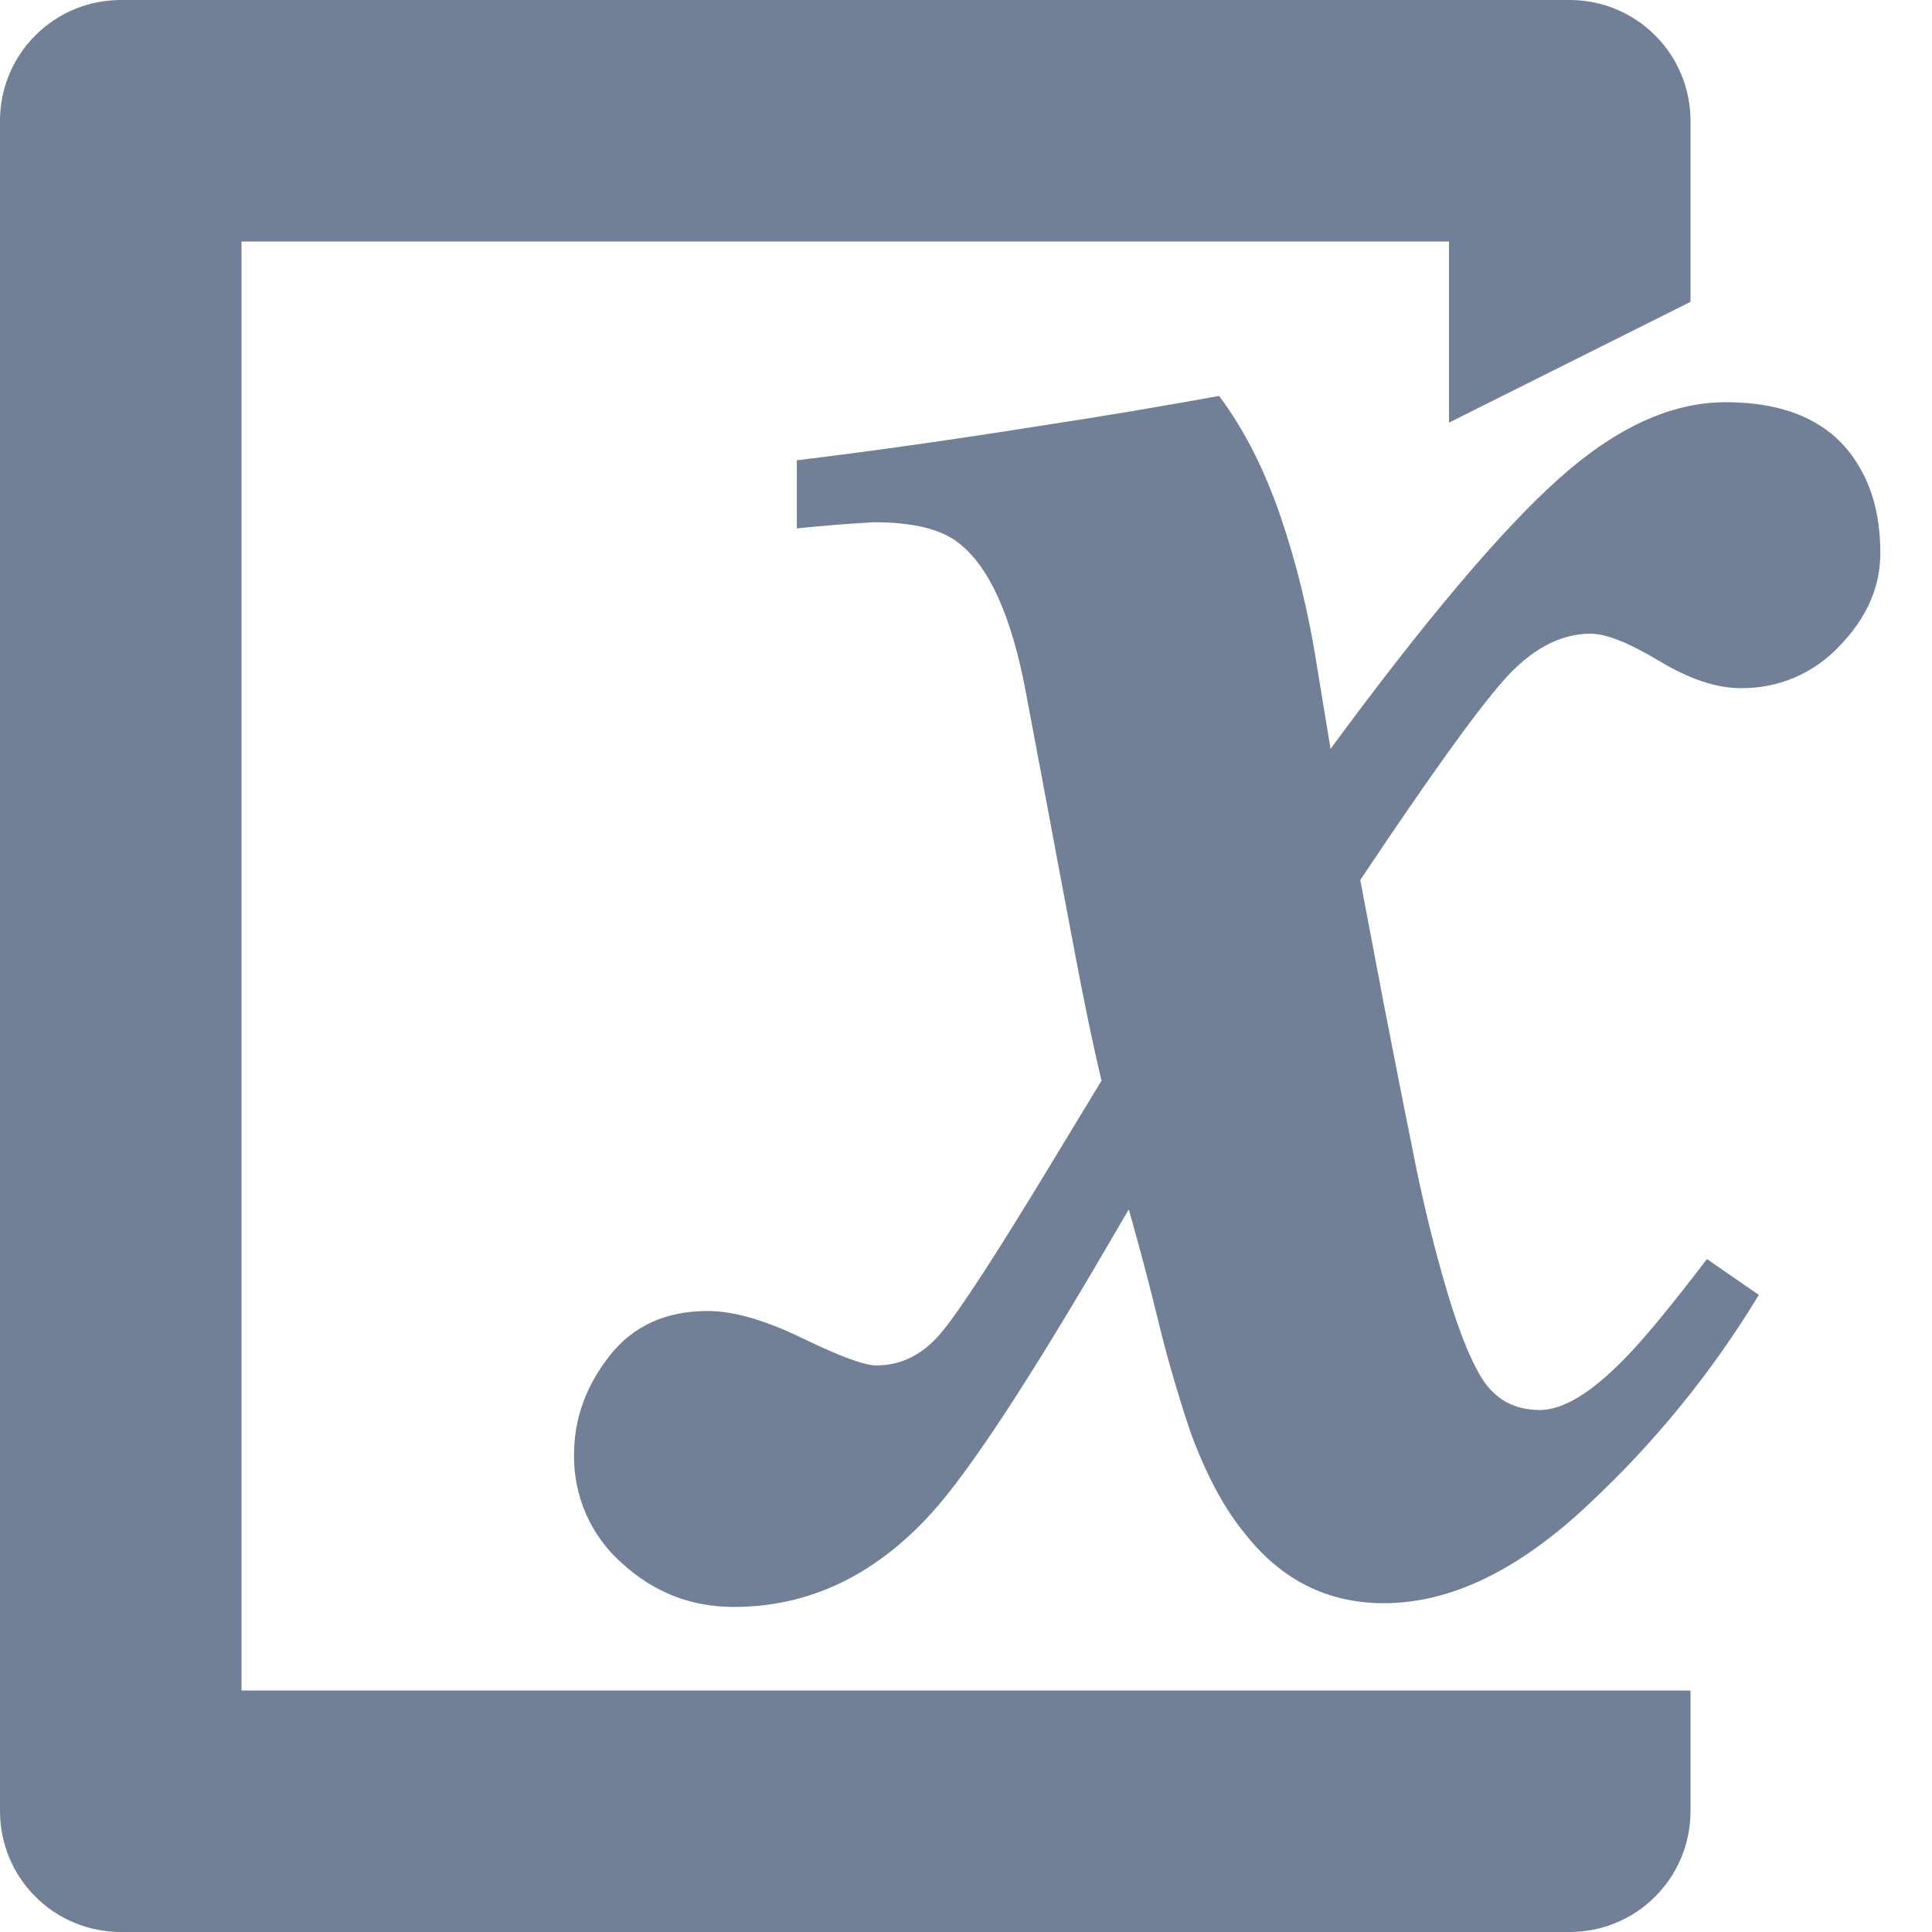
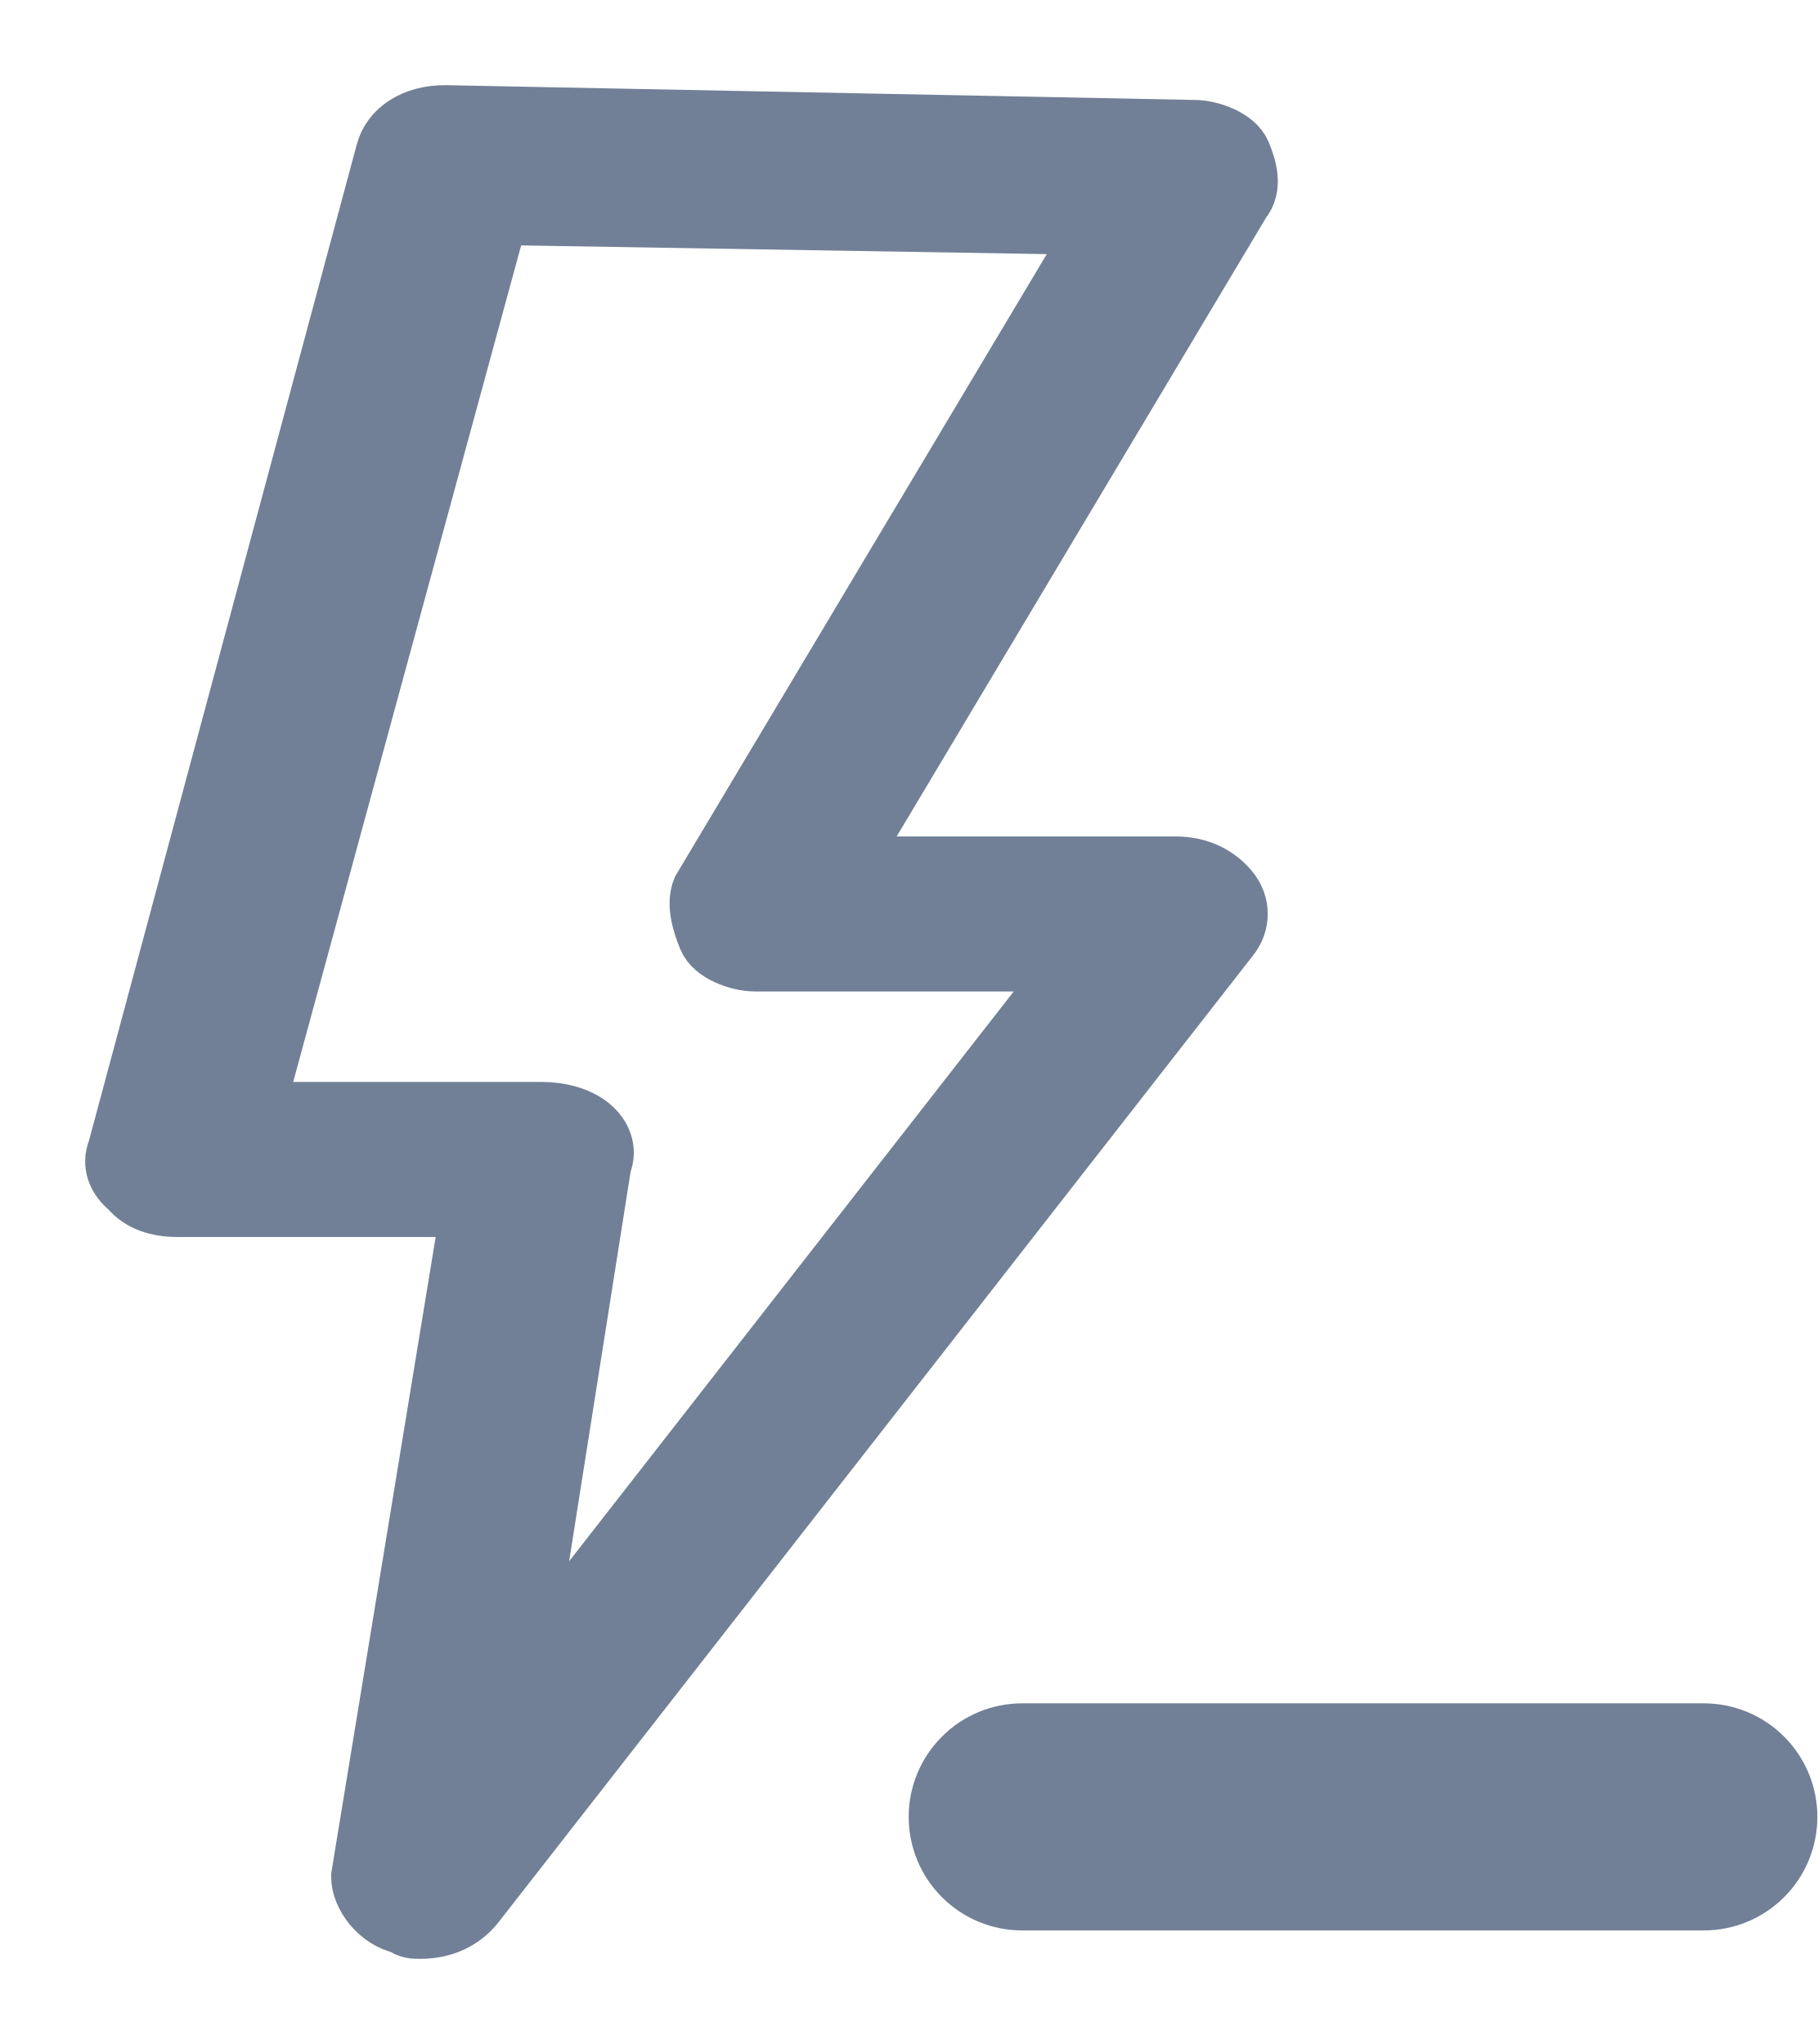
- <svg xmlns="http://www.w3.org/2000/svg" width="16" height="16" viewBox="0 0 16 16" fill="none">
-   <path fill-rule="evenodd" clip-rule="evenodd" d="M14 2.5L12 3.5V2H2V14H14V15C14 15.265 13.895 15.52 13.707 15.707C13.52 15.895 13.265 16 13 16H1C0.735 16 0.48 15.895 0.293 15.707C0.105 15.52 0 15.265 0 15V1C0 0.735 0.105 0.48 0.293 0.293C0.48 0.105 0.735 0 1 0L13 0C13.265 0 13.52 0.105 13.707 0.293C13.895 0.48 14 0.735 14 1V2.5ZM11.019 6.202C11.799 5.142 12.426 4.399 12.901 3.972C13.376 3.544 13.839 3.331 14.29 3.331C14.83 3.331 15.203 3.515 15.408 3.884C15.518 4.076 15.572 4.308 15.572 4.582C15.572 4.862 15.459 5.118 15.233 5.351C15.128 5.463 15.001 5.552 14.86 5.612C14.719 5.672 14.566 5.701 14.413 5.699C14.215 5.699 13.991 5.624 13.741 5.474C13.491 5.324 13.302 5.248 13.172 5.248C12.919 5.248 12.678 5.378 12.449 5.638C12.22 5.898 11.826 6.448 11.265 7.288L11.46 8.314C11.562 8.84 11.648 9.273 11.716 9.611C11.785 9.949 11.86 10.262 11.942 10.549C12.052 10.946 12.161 11.233 12.27 11.411C12.38 11.588 12.54 11.677 12.752 11.677C12.943 11.677 13.176 11.537 13.449 11.257C13.599 11.107 13.829 10.83 14.136 10.427L14.566 10.724C14.178 11.364 13.704 11.947 13.157 12.457C12.579 13.003 12.014 13.277 11.46 13.277C10.995 13.277 10.612 13.085 10.312 12.703C10.141 12.498 9.99 12.217 9.86 11.862C9.751 11.54 9.657 11.213 9.578 10.882C9.507 10.592 9.43 10.303 9.348 10.016L9.204 10.262C8.527 11.424 8.032 12.18 7.717 12.528C7.246 13.048 6.699 13.308 6.077 13.308C5.721 13.308 5.412 13.186 5.149 12.944C5.022 12.832 4.921 12.693 4.853 12.538C4.785 12.383 4.751 12.215 4.754 12.046C4.754 11.752 4.851 11.481 5.046 11.231C5.241 10.981 5.513 10.857 5.861 10.857C6.073 10.857 6.335 10.932 6.646 11.083C6.956 11.233 7.16 11.308 7.256 11.308C7.468 11.308 7.651 11.214 7.804 11.026C7.958 10.838 8.261 10.372 8.712 9.626L9.122 8.95C9.054 8.663 8.98 8.31 8.902 7.894C8.823 7.477 8.742 7.049 8.661 6.612L8.497 5.74C8.38 5.111 8.196 4.698 7.943 4.5C7.799 4.383 7.563 4.325 7.235 4.325C7.023 4.337 6.811 4.354 6.599 4.376V3.812C7.215 3.737 7.889 3.642 8.625 3.525C9.116 3.45 9.607 3.368 10.096 3.279C10.301 3.553 10.47 3.884 10.604 4.274C10.737 4.664 10.838 5.077 10.906 5.514L11.019 6.202V6.202Z" fill="#718096" />
+ <svg xmlns="http://www.w3.org/2000/svg" width="16" height="18" viewBox="0 0 16 18" fill="none">
+   <path fill-rule="evenodd" clip-rule="evenodd" d="M9 15H15C15.265 15 15.52 15.105 15.707 15.293C15.895 15.48 16 15.735 16 16C16 16.265 15.895 16.52 15.707 16.707C15.52 16.895 15.265 17 15 17H9C8.735 17 8.48 16.895 8.293 16.707C8.105 16.52 8 16.265 8 16C8 15.735 8.105 15.48 8.293 15.293C8.48 15.105 8.735 15 9 15Z" fill="#718096" />
+   <path d="M3.701 17C3.648 17 3.594 17 3.541 16.957C3.326 16.913 3.165 16.697 3.165 16.524L4.13 10.643H1.557C1.396 10.643 1.235 10.6 1.128 10.47C1.021 10.384 0.967 10.254 1.021 10.124L3.38 1.346C3.433 1.13 3.648 1 3.916 1L10.509 1.13C10.67 1.13 10.884 1.216 10.938 1.346C10.992 1.476 11.045 1.649 10.938 1.778L7.454 7.616H10.348C10.563 7.616 10.724 7.703 10.831 7.832C10.938 7.962 10.938 8.135 10.831 8.265L4.184 16.784C4.077 16.913 3.916 17 3.701 17ZM2.254 9.778H4.773C4.934 9.778 5.095 9.822 5.202 9.908C5.309 9.995 5.363 10.124 5.309 10.254L4.613 14.665L9.437 8.481H6.65C6.489 8.481 6.274 8.395 6.221 8.265C6.167 8.135 6.114 7.962 6.167 7.832L9.652 1.995L4.398 1.908L2.254 9.778Z" fill="#718096" stroke="#718096" stroke-width="0.5" />
</svg>
